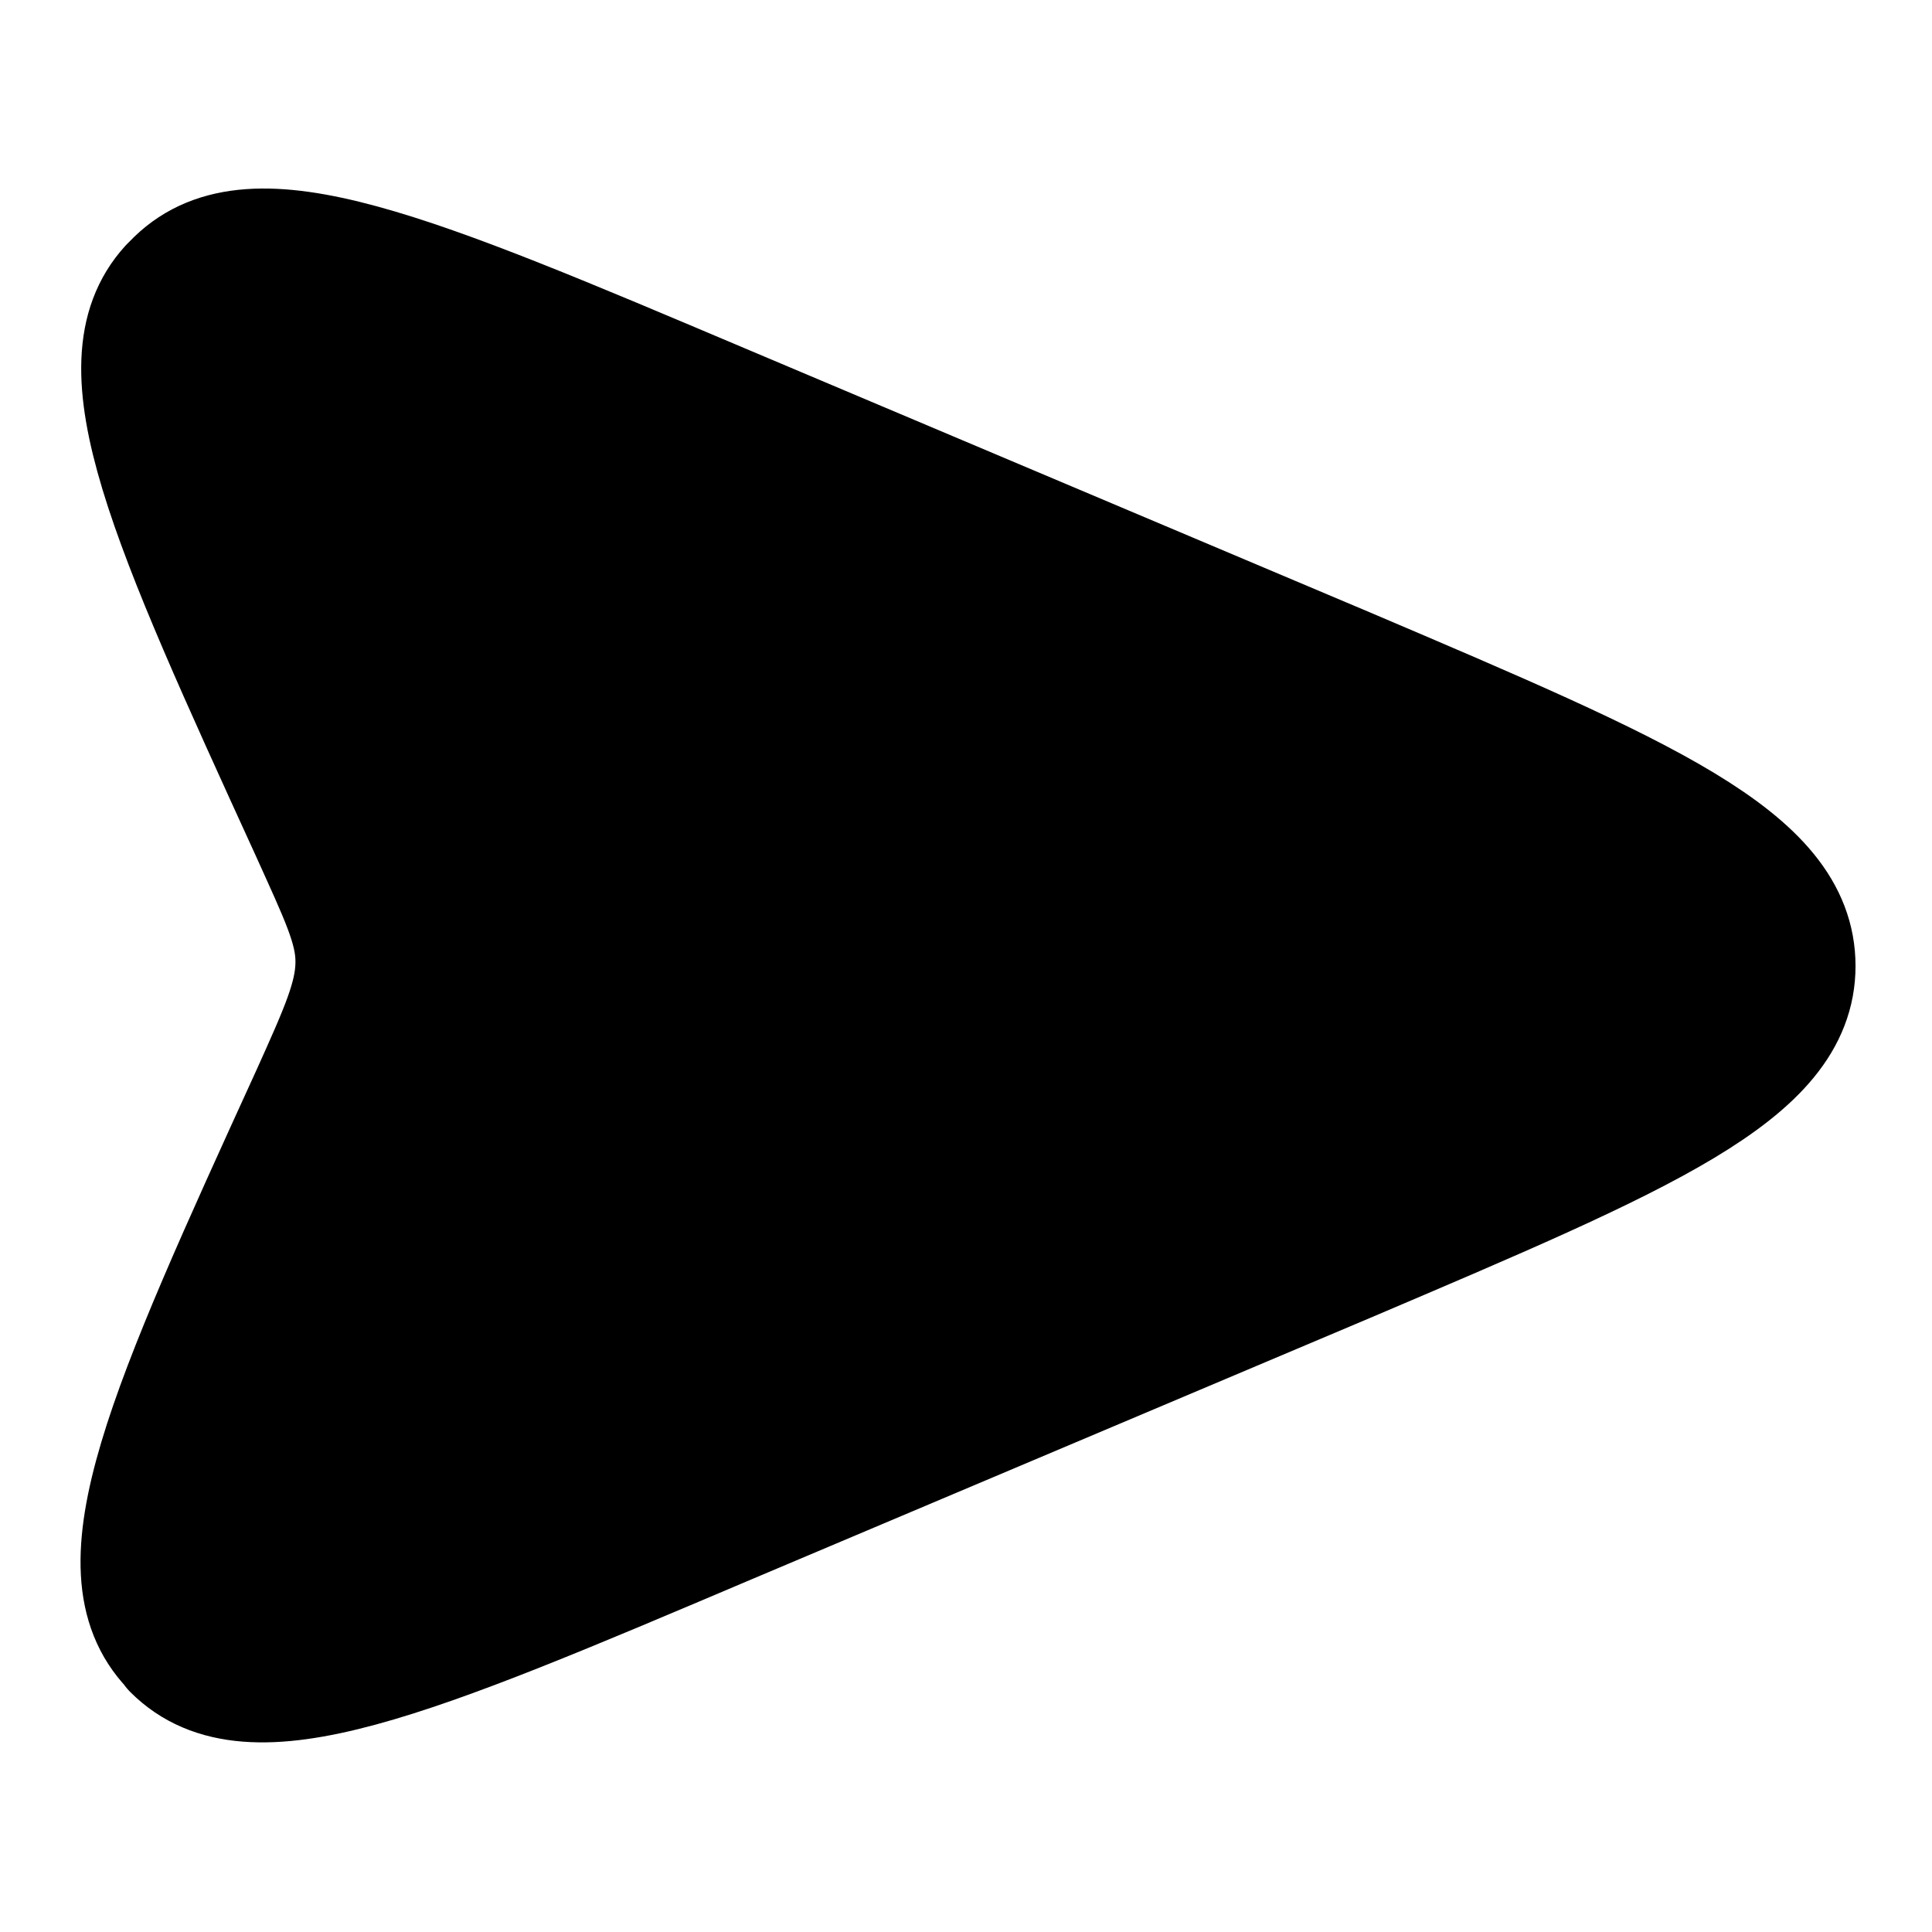
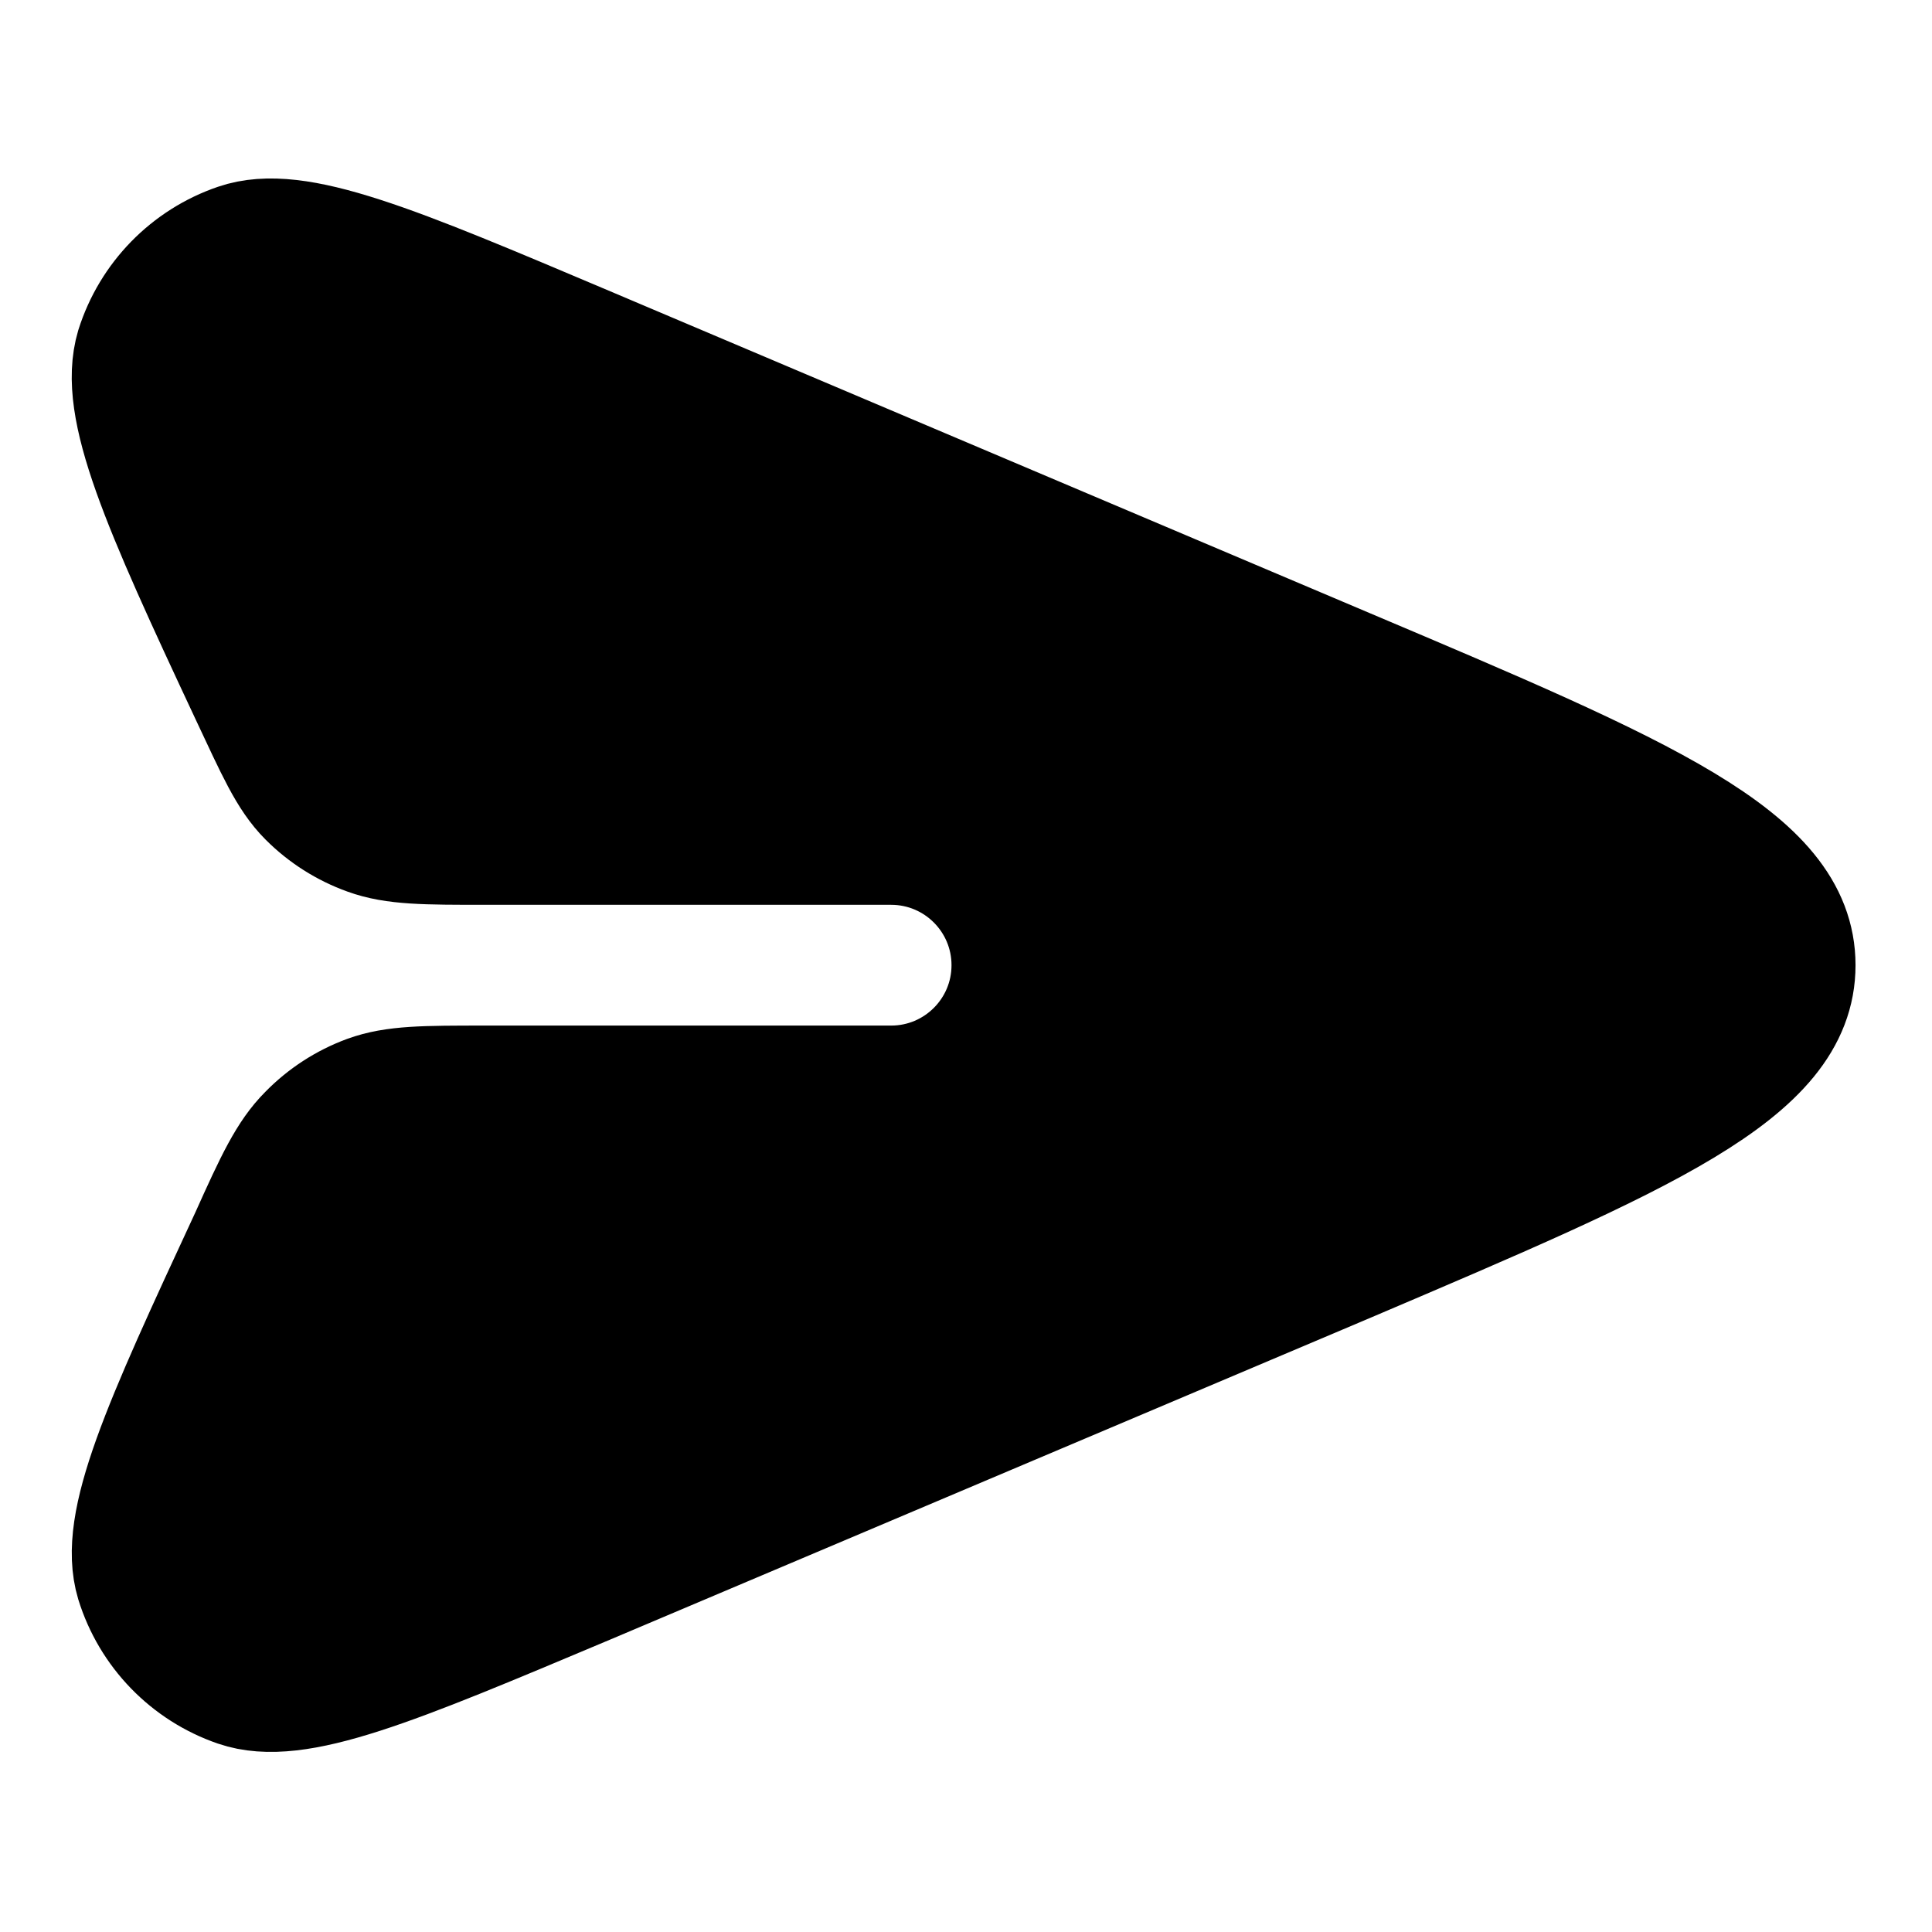
<svg xmlns="http://www.w3.org/2000/svg" width="24" height="24" viewBox="0 0 24 24" fill="none">
-   <path d="M16.73 8.3c3.71 1.58 5.57 2.37 5.57 3.7 0 1.32-1.86 2.1-5.57 3.68l-7.69 3.25c-3.96 1.68-5.93 2.52-6.89 1.56l-.02-.03c-.94-.98-.05-2.94 1.74-6.86.36-.8.54-1.2.55-1.62v-.04c0-.42-.2-.82-.56-1.62C2.1 6.47 1.22 4.54 2.11 3.56l.08-.08c.96-.93 2.9-.1 6.8 1.55z" fill="currentColor" />
-   <path d="M16.73 8.3c3.71 1.58 5.57 2.37 5.57 3.7 0 1.32-1.86 2.1-5.57 3.68l-7.69 3.25c-3.96 1.68-5.93 2.52-6.89 1.56l-.02-.03c-.94-.98-.05-2.94 1.74-6.86.36-.8.54-1.2.55-1.62v-.04c0-.42-.2-.82-.56-1.62C2.1 6.47 1.22 4.54 2.11 3.56l.08-.08c.96-.93 2.9-.1 6.8 1.55z" stroke="currentColor" stroke-width="1.5" stroke-linecap="round" stroke-linejoin="round" />
+   <path d="M3.21 15.26c-1.14 2.43-1.7 3.65-1.47 4.4a2 2 0 0 0 1.22 1.26c.74.27 1.98-.25 4.46-1.3l9.31-3.94c3.71-1.58 5.57-2.36 5.57-3.69 0-1.32-1.86-2.1-5.57-3.68L7.55 4.4c-2.6-1.09-3.89-1.64-4.66-1.33a2 2 0 0 0-1.13 1.18c-.28.77.32 2.05 1.5 4.6.35.72.52 1.09.79 1.35a2 2 0 0 0 .66.42c.35.13.75.13 1.55.13h4.47c.51 0 1.96.42 1.96 1.23s-1.49 1.4-2 1.4H6.15c-.77 0-1.15 0-1.48.12a2 2 0 0 0-.72.46c-.25.25-.42.6-.74 1.29" fill-rule="evenodd" clip-rule="evenodd" fill="currentColor" />
+   <path d="m16.73 15.68-9.45 4c-2.4 1.01-3.6 1.52-4.33 1.27a2 2 0 0 1-1.26-1.3c-.22-.73.32-1.91 1.42-4.28h0c.31-.69.47-1.03.72-1.28a2 2 0 0 1 .74-.48c.33-.12.7-.12 1.46-.12h5.04a1.5 1.5 0 1 0 0-3H6.03c-.75 0-1.13 0-1.46-.12a2 2 0 0 1-.74-.47c-.25-.25-.4-.6-.72-1.28C2 6.25 1.47 5.06 1.69 4.32a2 2 0 0 1 1.26-1.29c.73-.25 1.93.26 4.34 1.28l9.44 4c3.71 1.57 5.57 2.36 5.57 3.68s-1.86 2.11-5.57 3.69" stroke-width="1.5" stroke-linecap="round" stroke-linejoin="round" stroke="currentColor" />
</svg>
